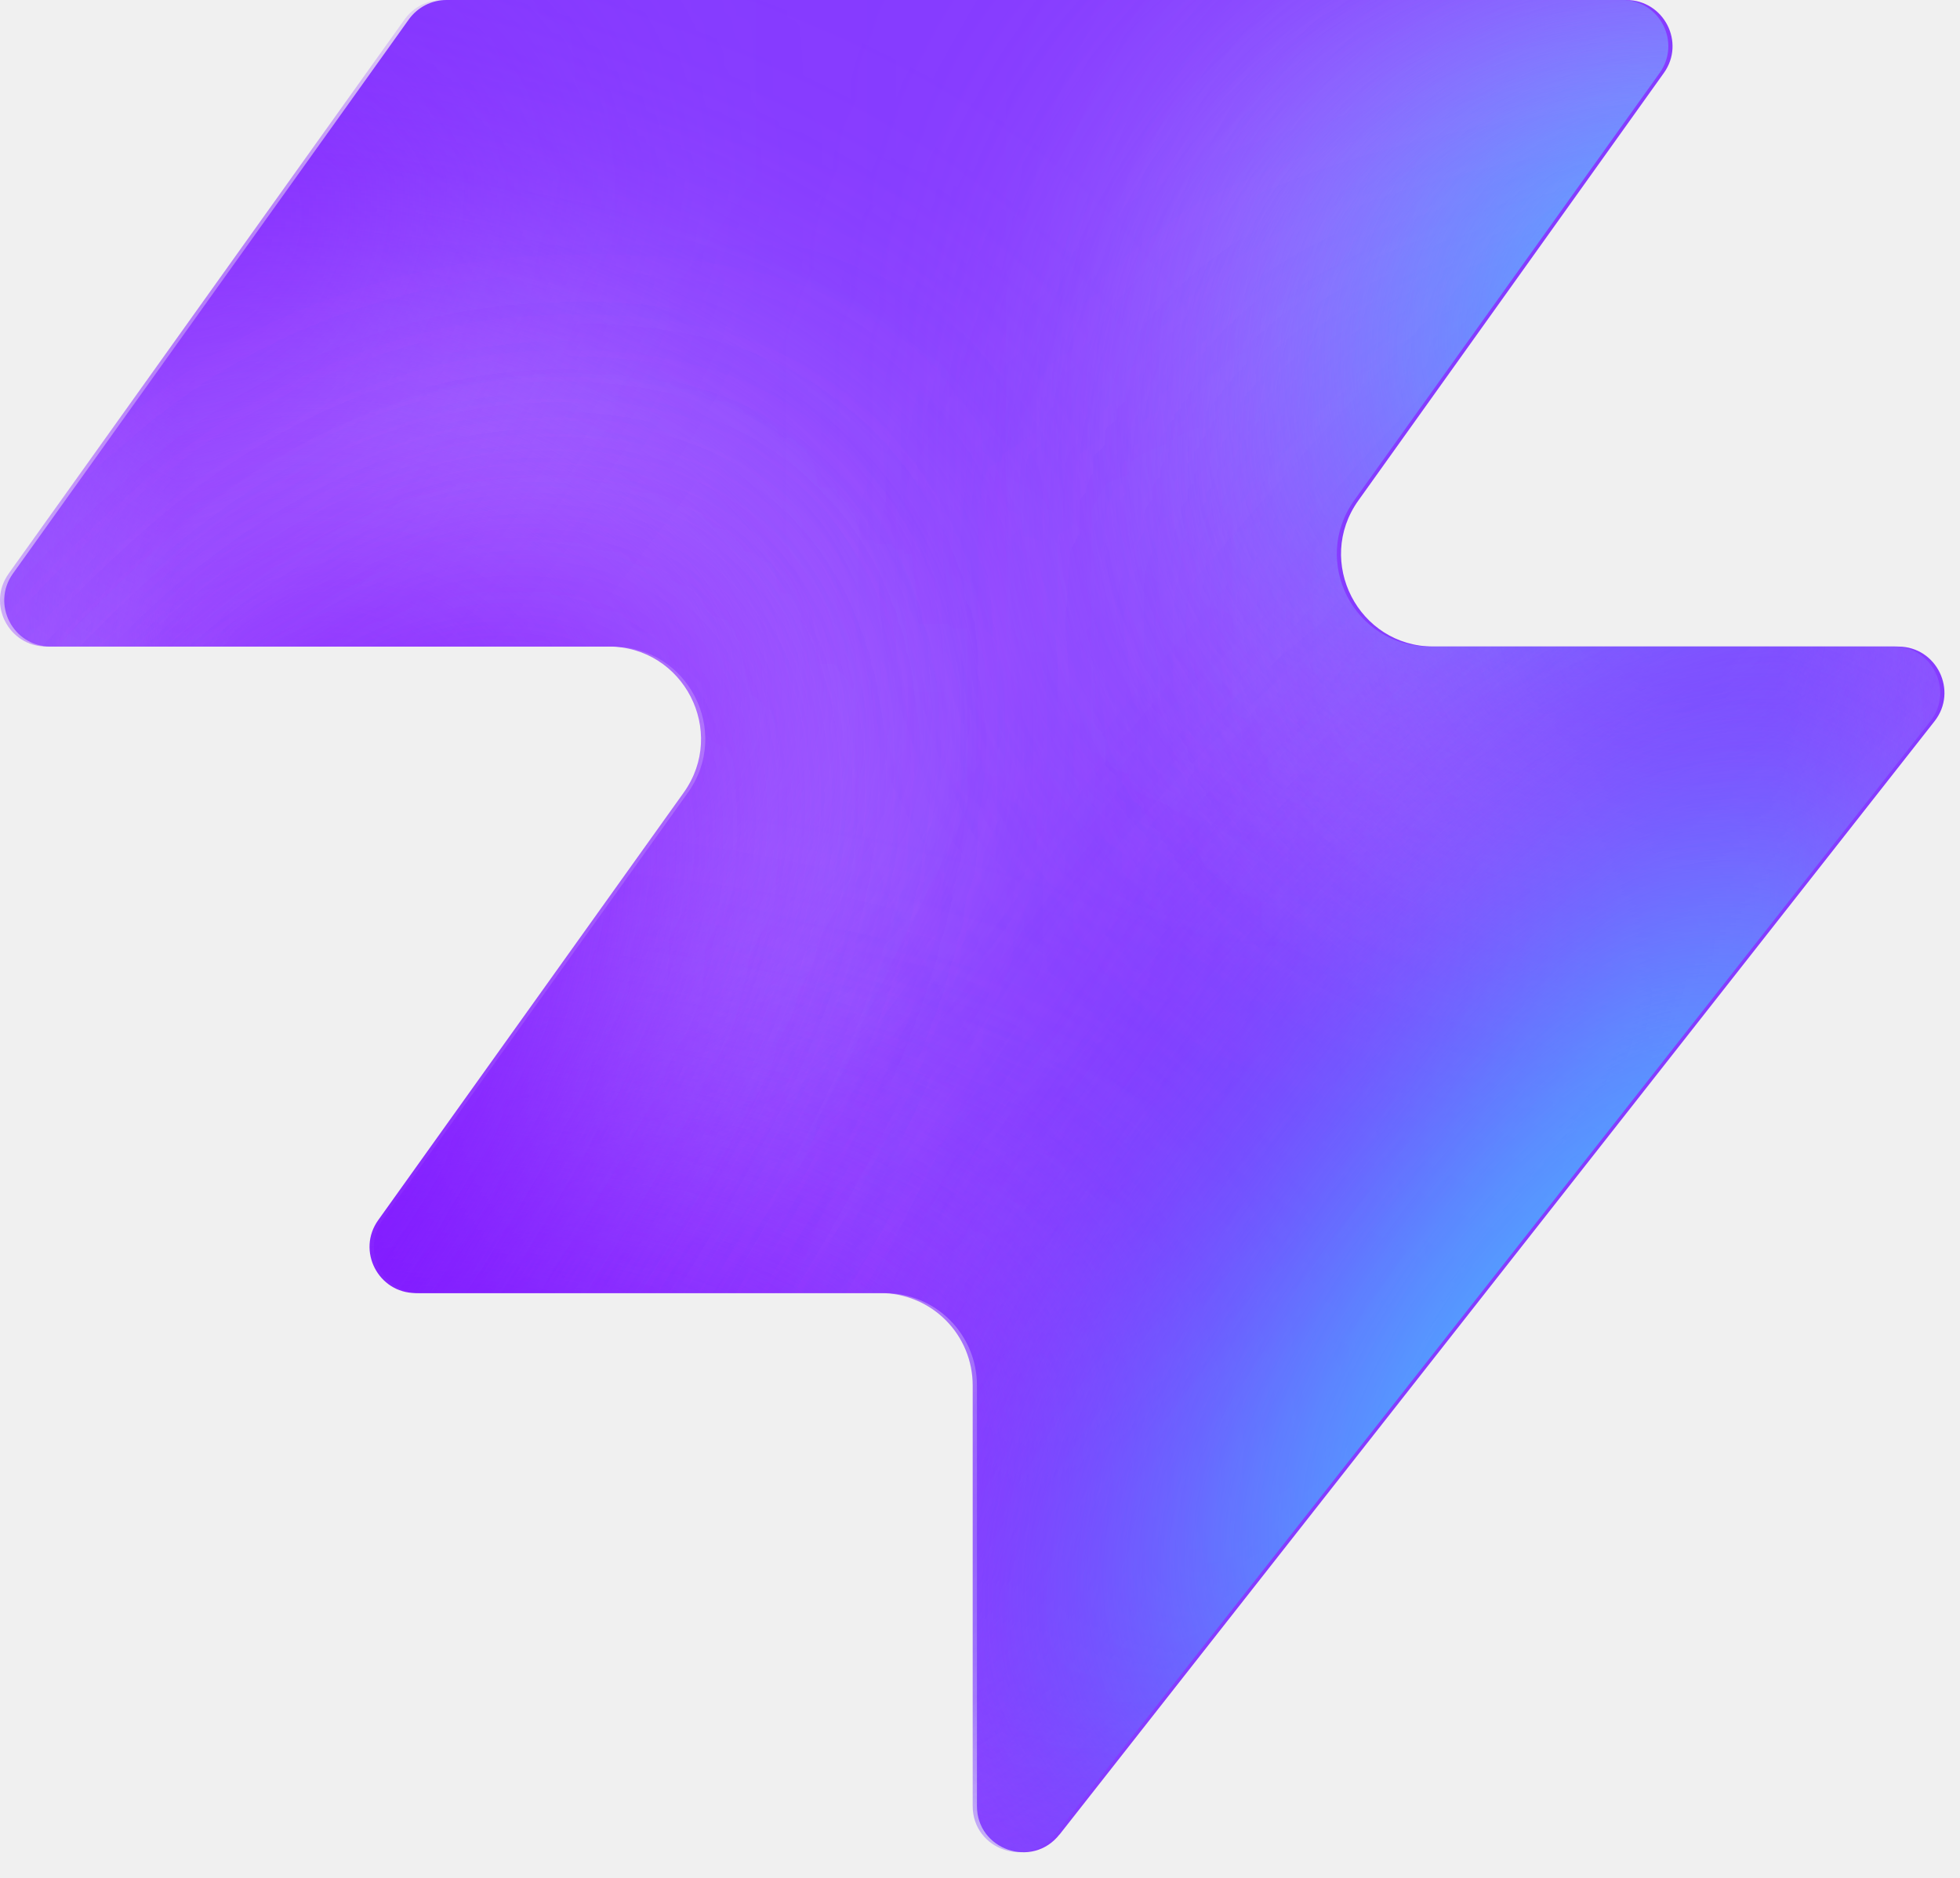
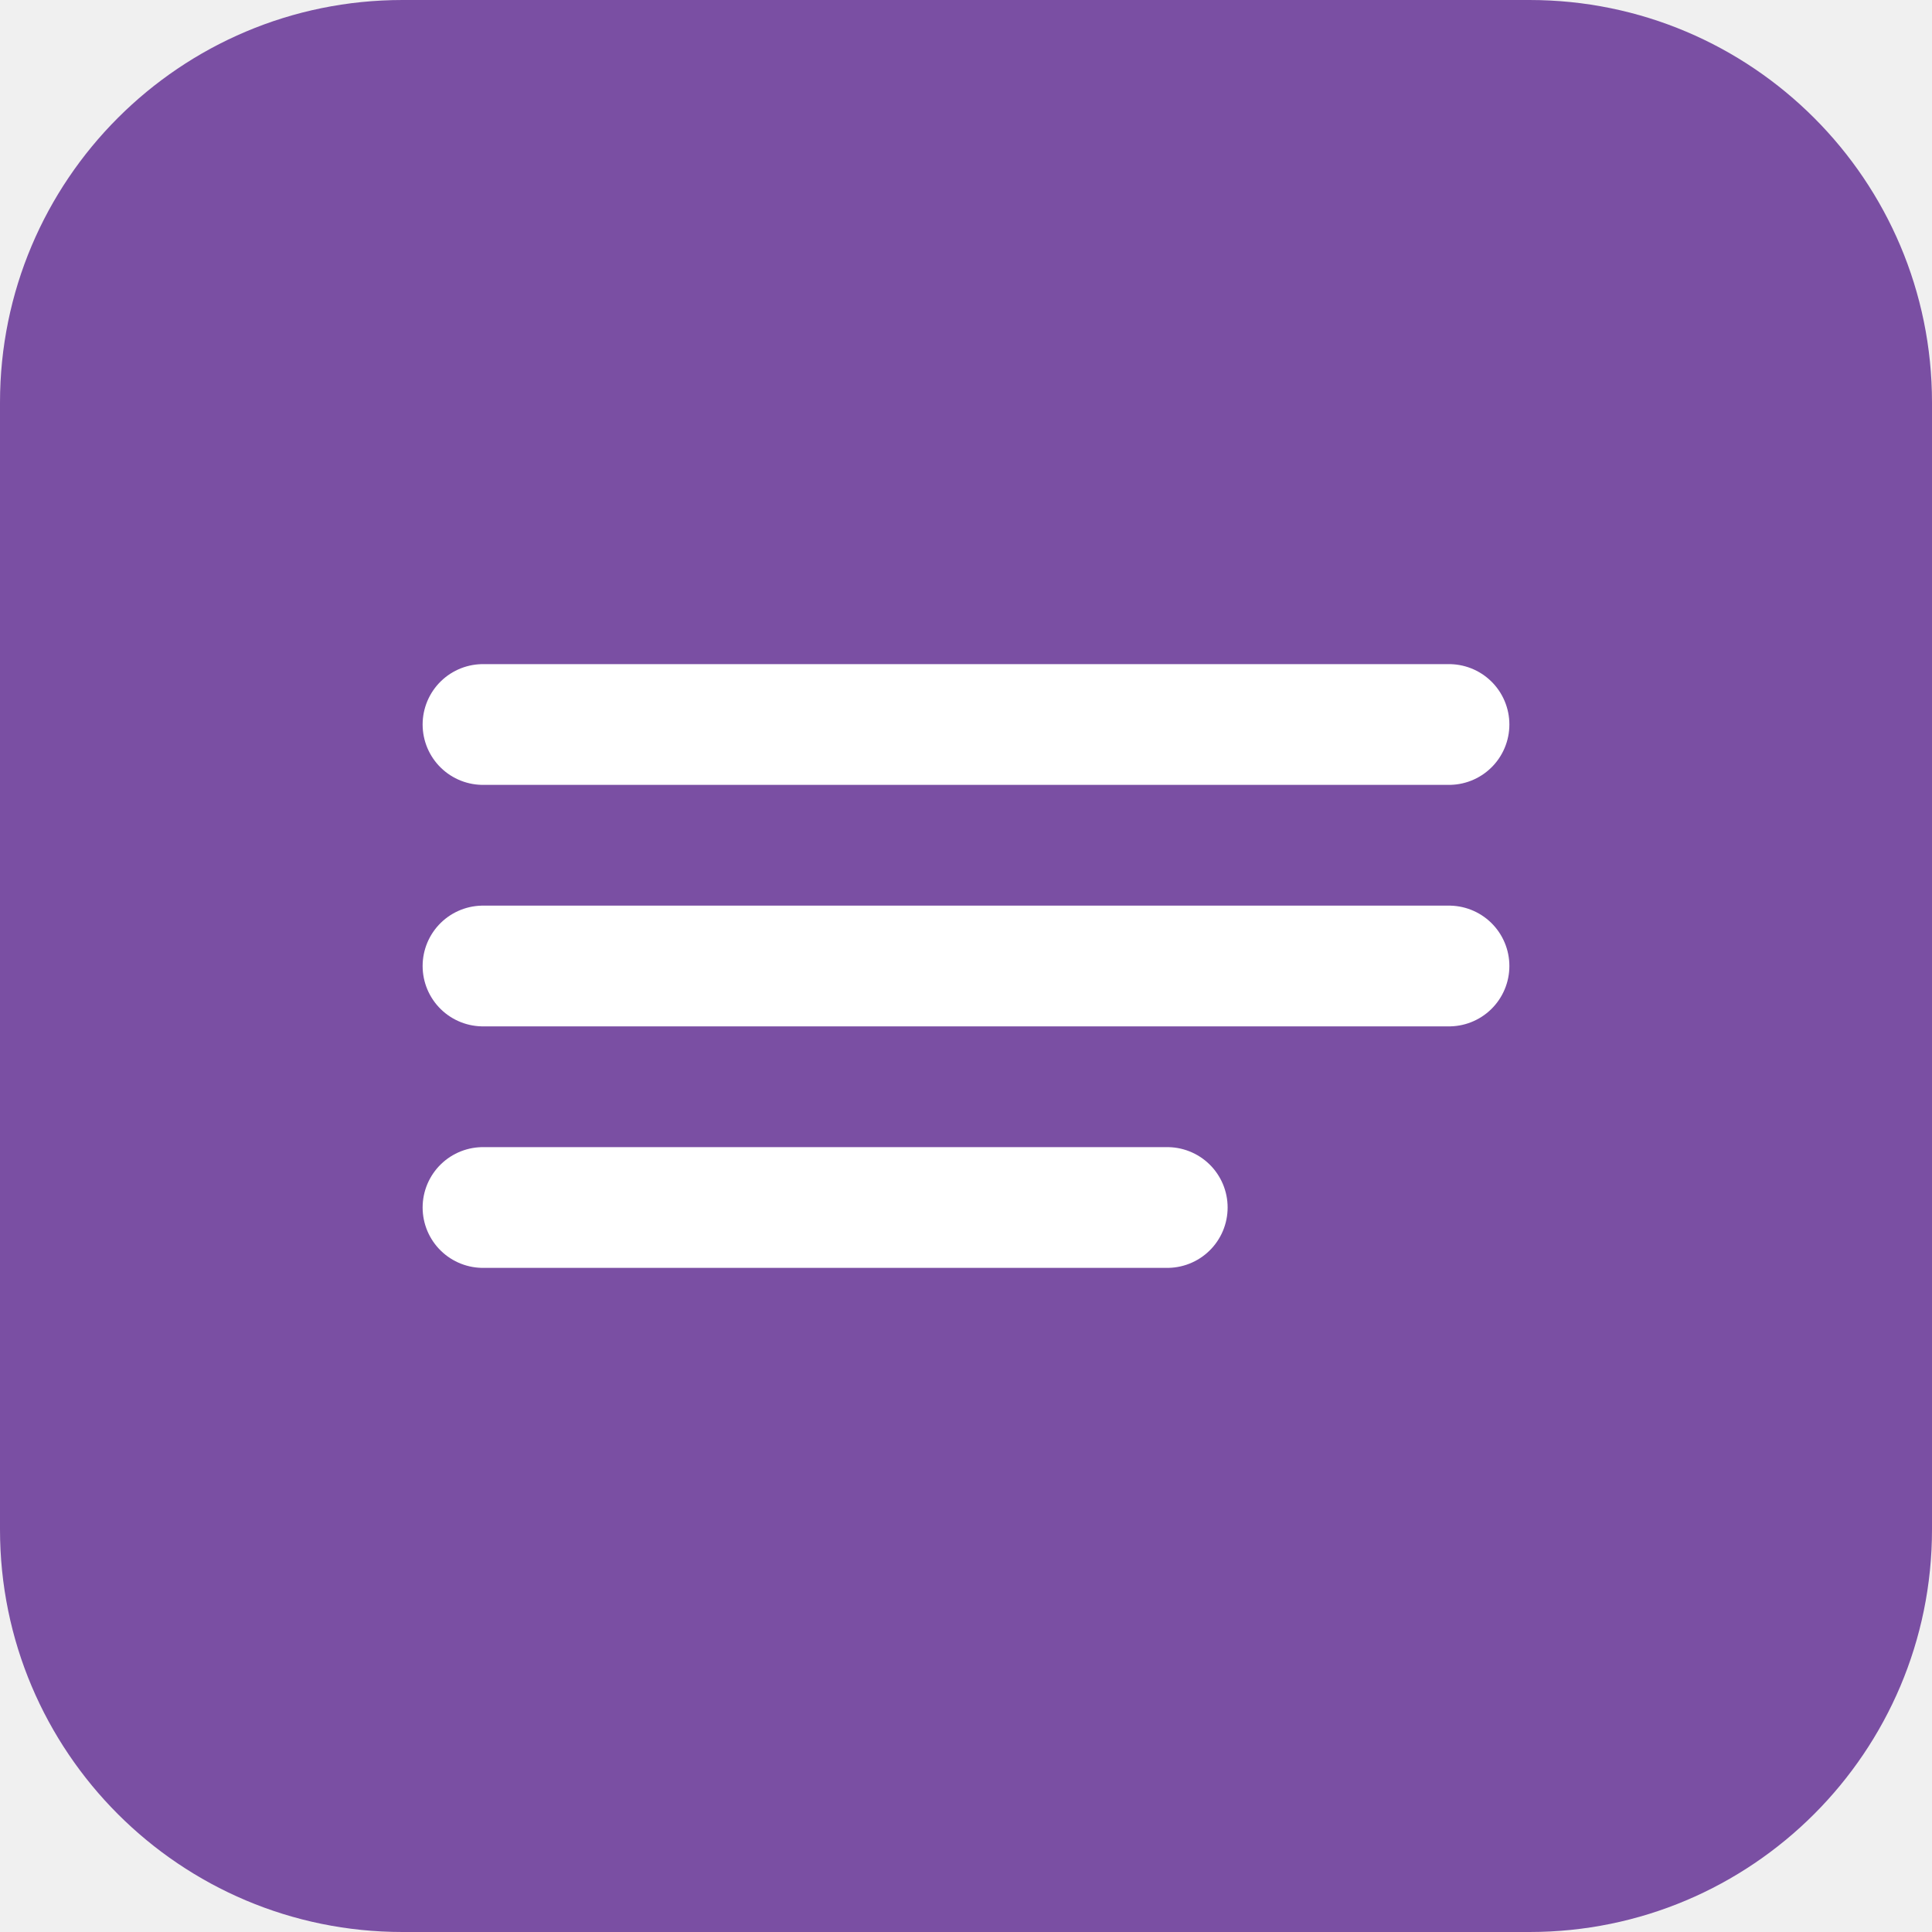
- <svg xmlns="http://www.w3.org/2000/svg" width="48" height="46" fill="none" viewBox="0 0 48 46">
-   <path fill="#863bff" d="M25.946 44.938c-.664.845-2.021.375-2.021-.698V33.937a2.26 2.26 0 0 0-2.262-2.262H10.287c-.92 0-1.456-1.04-.92-1.788l7.48-10.471c1.07-1.497 0-3.578-1.842-3.578H1.237c-.92 0-1.456-1.04-.92-1.788L10.013.474c.214-.297.556-.474.92-.474h28.894c.92 0 1.456 1.04.92 1.788l-7.48 10.471c-1.07 1.498 0 3.579 1.842 3.579h11.377c.943 0 1.473 1.088.89 1.83L25.947 44.94z" style="fill:#863bff;fill:color(display-p3 .525 .23 1);fill-opacity:1" />
-   <mask id="a" width="48" height="46" x="0" y="0" maskUnits="userSpaceOnUse" style="mask-type:alpha">
-     <path fill="#000" d="M25.842 44.938c-.664.844-2.021.375-2.021-.698V33.937a2.26 2.26 0 0 0-2.262-2.262H10.183c-.92 0-1.456-1.04-.92-1.788l7.48-10.471c1.07-1.498 0-3.579-1.842-3.579H1.133c-.92 0-1.456-1.04-.92-1.787L9.91.473c.214-.297.556-.474.92-.474h28.894c.92 0 1.456 1.04.92 1.788l-7.48 10.471c-1.07 1.498 0 3.578 1.842 3.578h11.377c.943 0 1.473 1.088.89 1.832L25.843 44.94z" style="fill:#000;fill-opacity:1" />
-   </mask>
-   <g mask="url(#a)">
-     <g filter="url(#b)">
-       <ellipse cx="5.508" cy="14.704" fill="#ede6ff" rx="5.508" ry="14.704" style="fill:#ede6ff;fill:color(display-p3 .927 .903 1);fill-opacity:1" transform="matrix(.00324 1 1 -.00324 -4.47 31.516)" />
-     </g>
-     <g filter="url(#c)">
-       <ellipse cx="10.399" cy="29.851" fill="#ede6ff" rx="10.399" ry="29.851" style="fill:#ede6ff;fill:color(display-p3 .927 .903 1);fill-opacity:1" transform="matrix(.00324 1 1 -.00324 -39.328 7.883)" />
-     </g>
-     <g filter="url(#d)">
-       <ellipse cx="5.508" cy="30.487" fill="#7e14ff" rx="5.508" ry="30.487" style="fill:#7e14ff;fill:color(display-p3 .492 .077 1);fill-opacity:1" transform="rotate(89.814 -25.913 -14.639)scale(1 -1)" />
-     </g>
-     <g filter="url(#e)">
-       <ellipse cx="5.508" cy="30.599" fill="#7e14ff" rx="5.508" ry="30.599" style="fill:#7e14ff;fill:color(display-p3 .492 .077 1);fill-opacity:1" transform="rotate(89.814 -32.644 -3.334)scale(1 -1)" />
-     </g>
-     <g filter="url(#f)">
-       <ellipse cx="5.508" cy="30.599" fill="#7e14ff" rx="5.508" ry="30.599" style="fill:#7e14ff;fill:color(display-p3 .492 .077 1);fill-opacity:1" transform="matrix(.00324 1 1 -.00324 -34.34 30.47)" />
-     </g>
-     <g filter="url(#g)">
-       <ellipse cx="14.072" cy="22.078" fill="#ede6ff" rx="14.072" ry="22.078" style="fill:#ede6ff;fill:color(display-p3 .927 .903 1);fill-opacity:1" transform="rotate(93.35 24.506 48.493)scale(-1 1)" />
-     </g>
-     <g filter="url(#h)">
-       <ellipse cx="3.47" cy="21.501" fill="#7e14ff" rx="3.47" ry="21.501" style="fill:#7e14ff;fill:color(display-p3 .492 .077 1);fill-opacity:1" transform="rotate(89.009 28.708 47.59)scale(-1 1)" />
-     </g>
-     <g filter="url(#i)">
-       <ellipse cx="3.47" cy="21.501" fill="#7e14ff" rx="3.47" ry="21.501" style="fill:#7e14ff;fill:color(display-p3 .492 .077 1);fill-opacity:1" transform="rotate(89.009 28.708 47.59)scale(-1 1)" />
-     </g>
-     <g filter="url(#j)">
-       <ellipse cx=".387" cy="8.972" fill="#7e14ff" rx="4.407" ry="29.108" style="fill:#7e14ff;fill:color(display-p3 .492 .077 1);fill-opacity:1" transform="rotate(39.51 .387 8.972)" />
-     </g>
-     <g filter="url(#k)">
-       <ellipse cx="47.523" cy="-6.092" fill="#7e14ff" rx="4.407" ry="29.108" style="fill:#7e14ff;fill:color(display-p3 .492 .077 1);fill-opacity:1" transform="rotate(37.892 47.523 -6.092)" />
-     </g>
-     <g filter="url(#l)">
-       <ellipse cx="41.412" cy="6.333" fill="#47bfff" rx="5.971" ry="9.665" style="fill:#47bfff;fill:color(display-p3 .28 .748 1);fill-opacity:1" transform="rotate(37.892 41.412 6.333)" />
-     </g>
-     <g filter="url(#m)">
-       <ellipse cx="-1.879" cy="38.332" fill="#7e14ff" rx="4.407" ry="29.108" style="fill:#7e14ff;fill:color(display-p3 .492 .077 1);fill-opacity:1" transform="rotate(37.892 -1.88 38.332)" />
-     </g>
-     <g filter="url(#n)">
-       <ellipse cx="-1.879" cy="38.332" fill="#7e14ff" rx="4.407" ry="29.108" style="fill:#7e14ff;fill:color(display-p3 .492 .077 1);fill-opacity:1" transform="rotate(37.892 -1.88 38.332)" />
-     </g>
-     <g filter="url(#o)">
-       <ellipse cx="35.651" cy="29.907" fill="#7e14ff" rx="4.407" ry="29.108" style="fill:#7e14ff;fill:color(display-p3 .492 .077 1);fill-opacity:1" transform="rotate(37.892 35.651 29.907)" />
-     </g>
-     <g filter="url(#p)">
-       <ellipse cx="38.418" cy="32.4" fill="#47bfff" rx="5.971" ry="15.297" style="fill:#47bfff;fill:color(display-p3 .28 .748 1);fill-opacity:1" transform="rotate(37.892 38.418 32.4)" />
-     </g>
-   </g>
-   <defs>
-     <filter id="b" width="60.045" height="41.654" x="-19.77" y="16.149" color-interpolation-filters="sRGB" filterUnits="userSpaceOnUse">
-       <feFlood flood-opacity="0" result="BackgroundImageFix" />
-       <feBlend in="SourceGraphic" in2="BackgroundImageFix" result="shape" />
-       <feGaussianBlur result="effect1_foregroundBlur_2002_17158" stdDeviation="7.659" />
-     </filter>
-     <filter id="c" width="90.34" height="51.437" x="-54.613" y="-7.533" color-interpolation-filters="sRGB" filterUnits="userSpaceOnUse">
-       <feFlood flood-opacity="0" result="BackgroundImageFix" />
-       <feBlend in="SourceGraphic" in2="BackgroundImageFix" result="shape" />
-       <feGaussianBlur result="effect1_foregroundBlur_2002_17158" stdDeviation="7.659" />
-     </filter>
-     <filter id="d" width="79.355" height="29.4" x="-49.64" y="2.03" color-interpolation-filters="sRGB" filterUnits="userSpaceOnUse">
-       <feFlood flood-opacity="0" result="BackgroundImageFix" />
-       <feBlend in="SourceGraphic" in2="BackgroundImageFix" result="shape" />
-       <feGaussianBlur result="effect1_foregroundBlur_2002_17158" stdDeviation="4.596" />
-     </filter>
-     <filter id="e" width="79.579" height="29.4" x="-45.045" y="20.029" color-interpolation-filters="sRGB" filterUnits="userSpaceOnUse">
-       <feFlood flood-opacity="0" result="BackgroundImageFix" />
-       <feBlend in="SourceGraphic" in2="BackgroundImageFix" result="shape" />
-       <feGaussianBlur result="effect1_foregroundBlur_2002_17158" stdDeviation="4.596" />
-     </filter>
-     <filter id="f" width="79.579" height="29.4" x="-43.513" y="21.178" color-interpolation-filters="sRGB" filterUnits="userSpaceOnUse">
-       <feFlood flood-opacity="0" result="BackgroundImageFix" />
-       <feBlend in="SourceGraphic" in2="BackgroundImageFix" result="shape" />
-       <feGaussianBlur result="effect1_foregroundBlur_2002_17158" stdDeviation="4.596" />
-     </filter>
-     <filter id="g" width="74.749" height="58.852" x="15.756" y="-17.901" color-interpolation-filters="sRGB" filterUnits="userSpaceOnUse">
-       <feFlood flood-opacity="0" result="BackgroundImageFix" />
-       <feBlend in="SourceGraphic" in2="BackgroundImageFix" result="shape" />
-       <feGaussianBlur result="effect1_foregroundBlur_2002_17158" stdDeviation="7.659" />
-     </filter>
-     <filter id="h" width="61.377" height="25.362" x="23.548" y="2.284" color-interpolation-filters="sRGB" filterUnits="userSpaceOnUse">
-       <feFlood flood-opacity="0" result="BackgroundImageFix" />
-       <feBlend in="SourceGraphic" in2="BackgroundImageFix" result="shape" />
-       <feGaussianBlur result="effect1_foregroundBlur_2002_17158" stdDeviation="4.596" />
-     </filter>
-     <filter id="i" width="61.377" height="25.362" x="23.548" y="2.284" color-interpolation-filters="sRGB" filterUnits="userSpaceOnUse">
-       <feFlood flood-opacity="0" result="BackgroundImageFix" />
-       <feBlend in="SourceGraphic" in2="BackgroundImageFix" result="shape" />
-       <feGaussianBlur result="effect1_foregroundBlur_2002_17158" stdDeviation="4.596" />
-     </filter>
-     <filter id="j" width="56.045" height="63.649" x="-27.636" y="-22.853" color-interpolation-filters="sRGB" filterUnits="userSpaceOnUse">
-       <feFlood flood-opacity="0" result="BackgroundImageFix" />
-       <feBlend in="SourceGraphic" in2="BackgroundImageFix" result="shape" />
-       <feGaussianBlur result="effect1_foregroundBlur_2002_17158" stdDeviation="4.596" />
-     </filter>
-     <filter id="k" width="54.814" height="64.646" x="20.116" y="-38.415" color-interpolation-filters="sRGB" filterUnits="userSpaceOnUse">
-       <feFlood flood-opacity="0" result="BackgroundImageFix" />
-       <feBlend in="SourceGraphic" in2="BackgroundImageFix" result="shape" />
-       <feGaussianBlur result="effect1_foregroundBlur_2002_17158" stdDeviation="4.596" />
-     </filter>
-     <filter id="l" width="33.541" height="35.313" x="24.641" y="-11.323" color-interpolation-filters="sRGB" filterUnits="userSpaceOnUse">
-       <feFlood flood-opacity="0" result="BackgroundImageFix" />
-       <feBlend in="SourceGraphic" in2="BackgroundImageFix" result="shape" />
-       <feGaussianBlur result="effect1_foregroundBlur_2002_17158" stdDeviation="4.596" />
-     </filter>
-     <filter id="m" width="54.814" height="64.646" x="-29.286" y="6.009" color-interpolation-filters="sRGB" filterUnits="userSpaceOnUse">
-       <feFlood flood-opacity="0" result="BackgroundImageFix" />
-       <feBlend in="SourceGraphic" in2="BackgroundImageFix" result="shape" />
-       <feGaussianBlur result="effect1_foregroundBlur_2002_17158" stdDeviation="4.596" />
-     </filter>
-     <filter id="n" width="54.814" height="64.646" x="-29.286" y="6.009" color-interpolation-filters="sRGB" filterUnits="userSpaceOnUse">
-       <feFlood flood-opacity="0" result="BackgroundImageFix" />
-       <feBlend in="SourceGraphic" in2="BackgroundImageFix" result="shape" />
-       <feGaussianBlur result="effect1_foregroundBlur_2002_17158" stdDeviation="4.596" />
-     </filter>
-     <filter id="o" width="54.814" height="64.646" x="8.244" y="-2.416" color-interpolation-filters="sRGB" filterUnits="userSpaceOnUse">
-       <feFlood flood-opacity="0" result="BackgroundImageFix" />
-       <feBlend in="SourceGraphic" in2="BackgroundImageFix" result="shape" />
-       <feGaussianBlur result="effect1_foregroundBlur_2002_17158" stdDeviation="4.596" />
-     </filter>
-     <filter id="p" width="39.409" height="43.623" x="18.713" y="10.588" color-interpolation-filters="sRGB" filterUnits="userSpaceOnUse">
-       <feFlood flood-opacity="0" result="BackgroundImageFix" />
-       <feBlend in="SourceGraphic" in2="BackgroundImageFix" result="shape" />
-       <feGaussianBlur result="effect1_foregroundBlur_2002_17158" stdDeviation="4.596" />
-     </filter>
-   </defs>
+ <svg xmlns="http://www.w3.org/2000/svg" width="48" height="48" fill="none" viewBox="0 0 48 48">
+   <rect width="48" height="48" rx="10" fill="#7a4fa3" />
+   <path d="M12 18h24M12 24h24M12 30h17" stroke="#fff" stroke-width="3" stroke-linecap="round" />
</svg>
